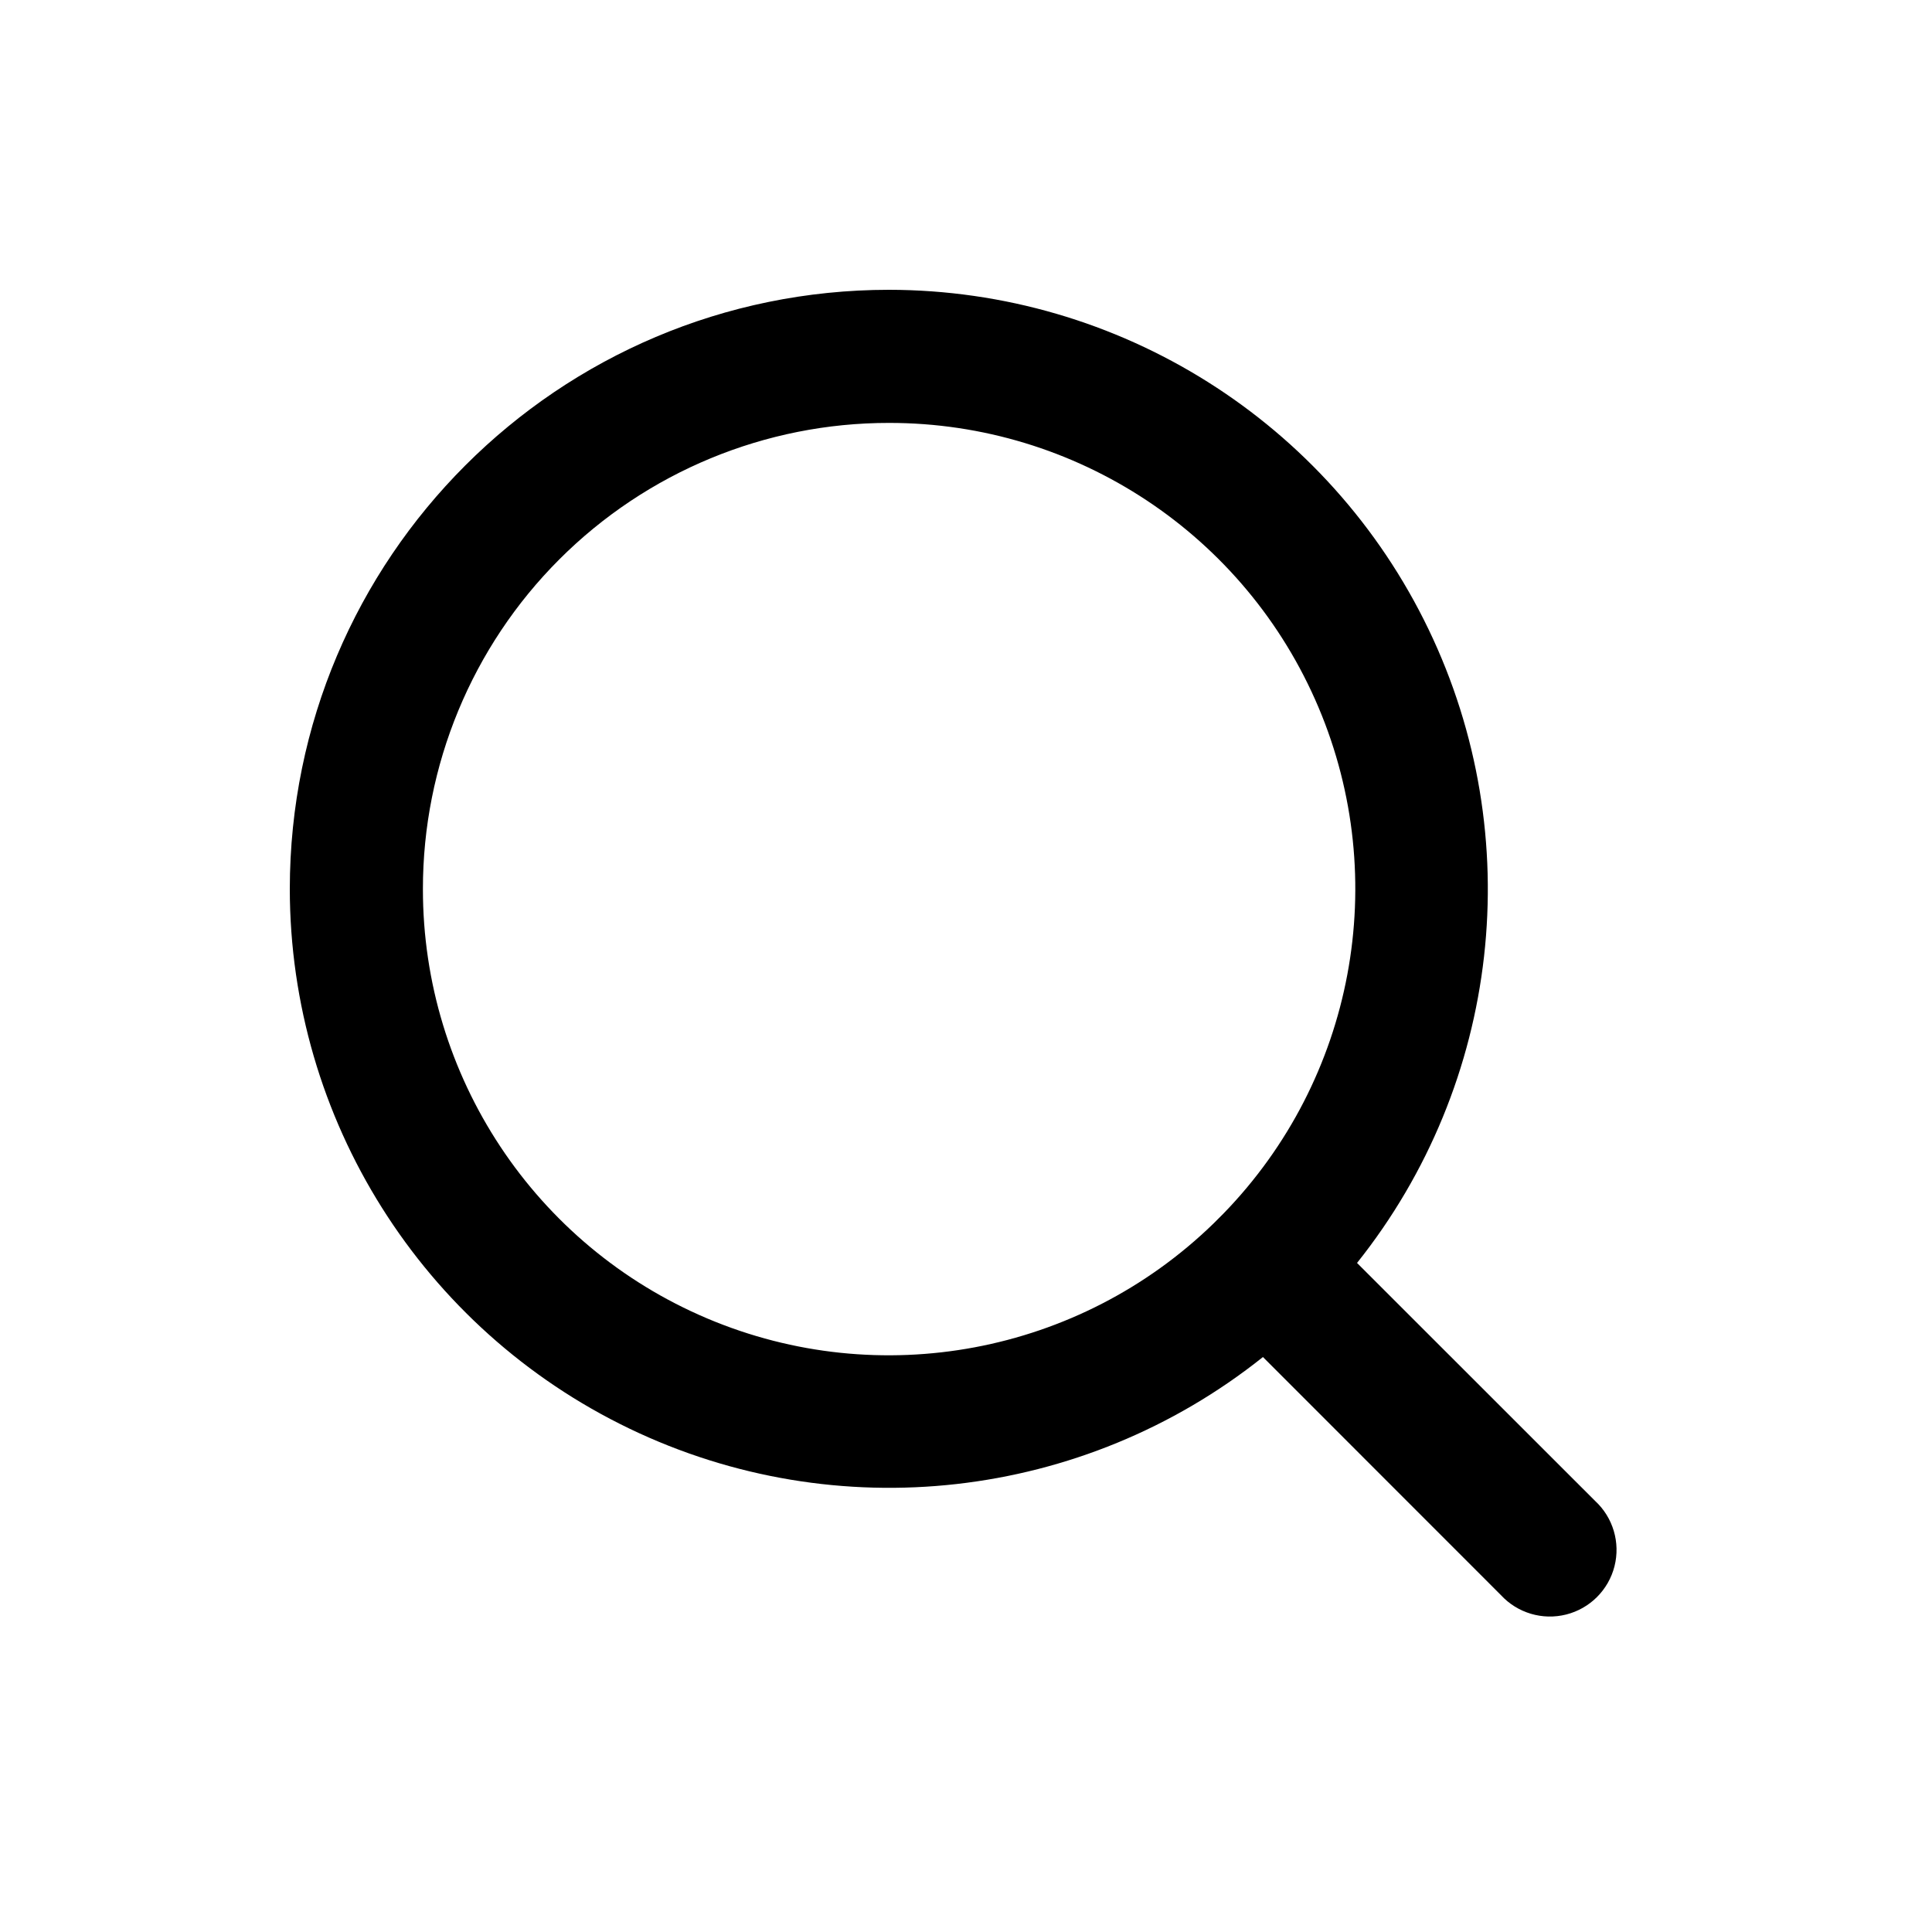
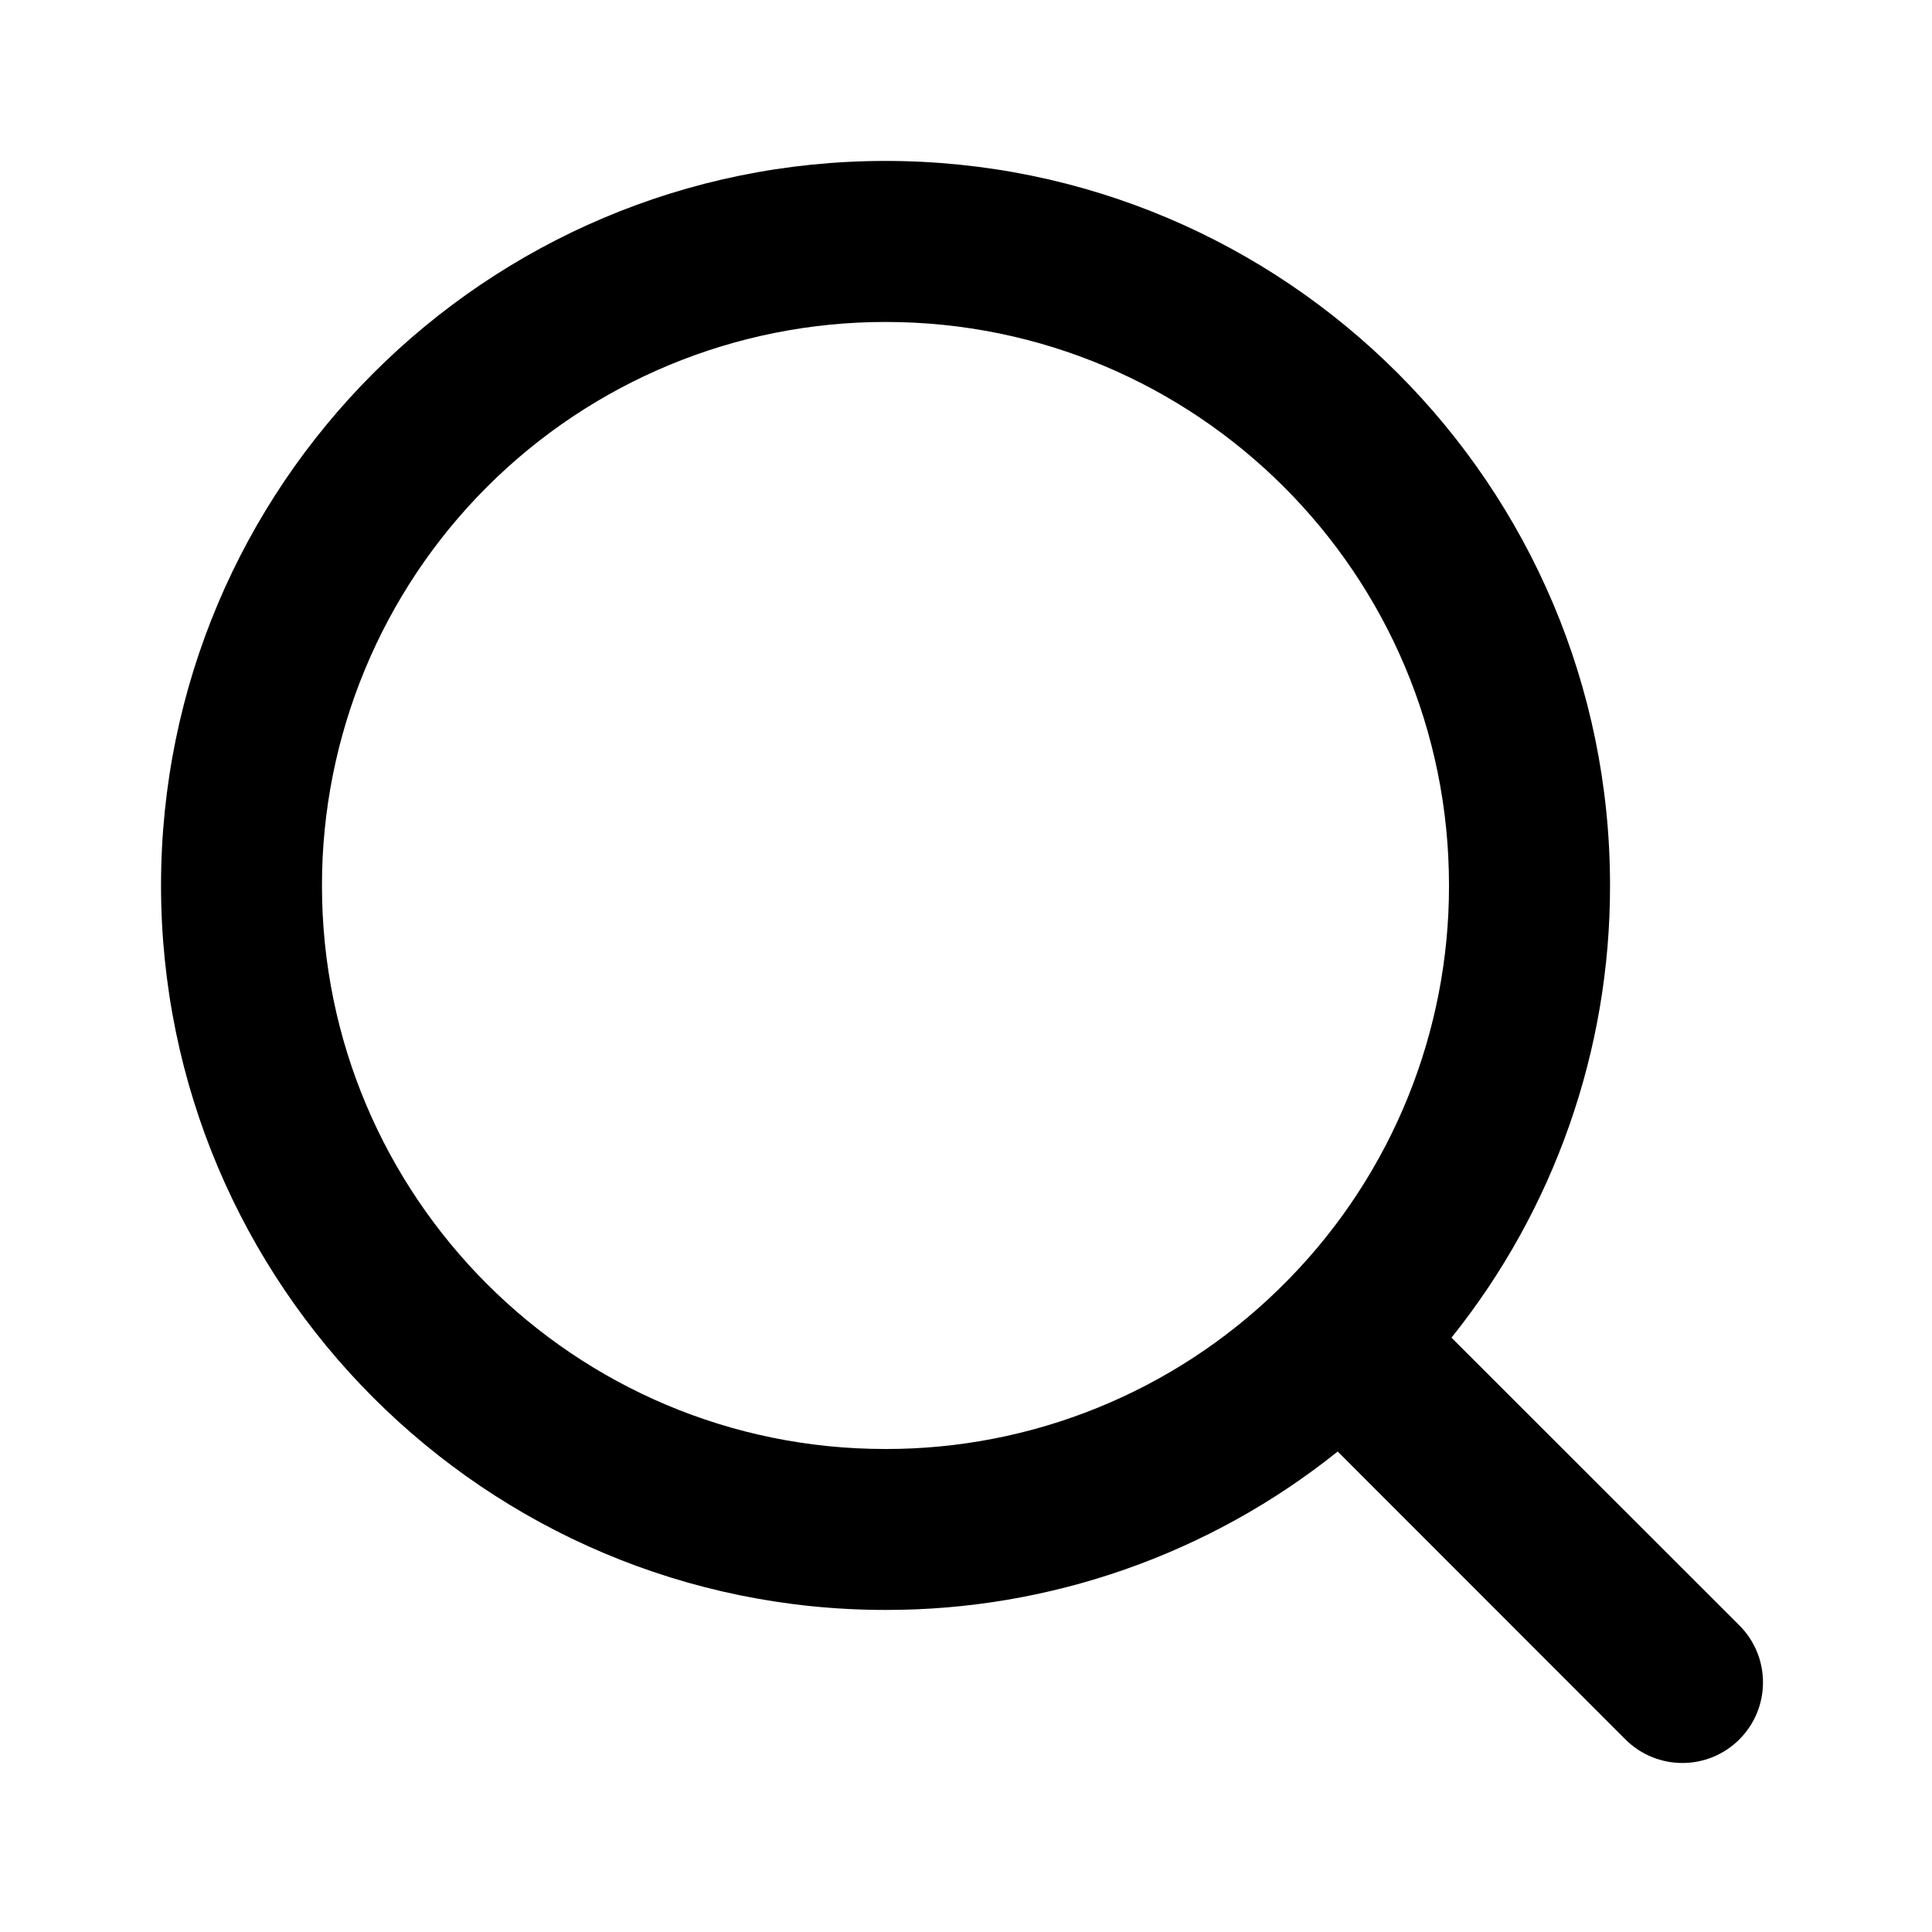
<svg xmlns="http://www.w3.org/2000/svg" viewBox="0 0 20 20" fill="none">
-   <path d="m14.048 13.074 2.464 2.463a.69.69 0 1 1-.975.975l-2.463-2.464A6.205 6.205 0 0 1 3 9.202 6.205 6.205 0 0 1 9.203 3a6.205 6.205 0 0 1 4.845 10.074Zm-1.382-.512a4.823 4.823 0 0 0-3.463-8.184 4.822 4.822 0 0 0-4.825 4.825 4.823 4.823 0 0 0 8.184 3.463l.104-.104Z" fill="currentColor" />
+   <path d="m15.026 13.848 2.98 2.978a.834.834 0 1 1-1.18 1.18l-2.978-2.98a7.467 7.467 0 0 1-4.681 1.64c-4.14 0-7.5-3.36-7.5-7.5 0-4.14 3.36-7.5 7.5-7.5 4.14 0 7.5 3.36 7.5 7.5a7.466 7.466 0 0 1-1.641 4.681Zm-1.672-.619A5.814 5.814 0 0 0 15 9.167a5.832 5.832 0 0 0-5.833-5.834 5.831 5.831 0 0 0-5.834 5.834A5.832 5.832 0 0 0 9.167 15a5.814 5.814 0 0 0 4.062-1.646l.125-.125Z" fill="currentColor" />
</svg>
